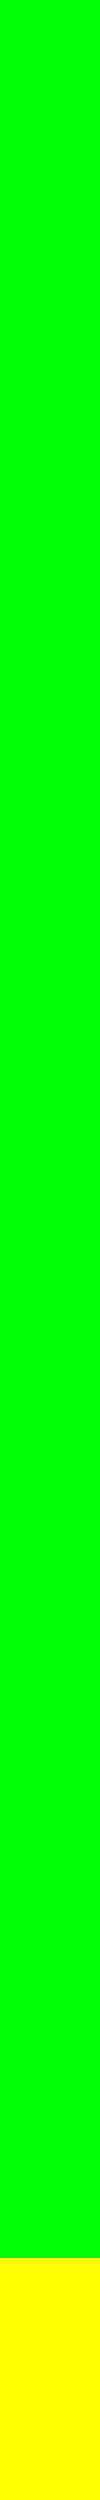
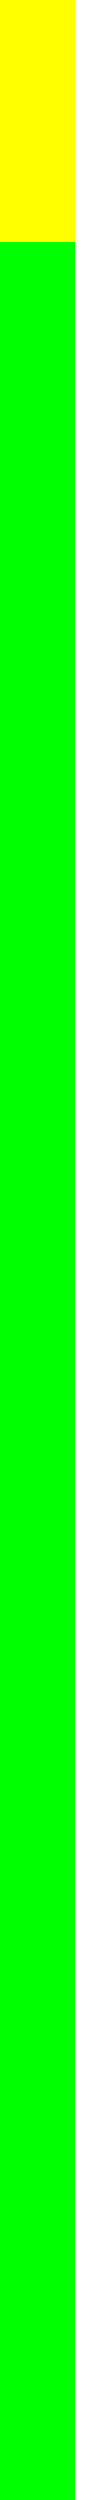
<svg xmlns="http://www.w3.org/2000/svg" version="1.1" width="4" height="100">
  <defs>
-     <linearGradient id="vumeterGrad" x1="0%" y1="0%" x2="0%" y2="100%">
+     <linearGradient id="vumeterGrad" x1="0%" y1="100%" x2="0%" y2="0%">
      <stop offset="0%" style="stop-color:rgb(0,255,0);stop-opacity:1" />
      <stop offset="90%" style="stop-color:rgb(0,255,0);stop-opacity:1" />
      <stop offset="90%" style="stop-color:rgb(255,255,0);stop-opacity:1" />
      <stop offset="100%" style="stop-color:rgb(255,255,0);stop-opacity:1" />
    </linearGradient>
  </defs>
-   <rect width="4" height="100" fill="url(#vumeterGrad)" />
+   <rect width="3" height="100" fill="url(#vumeterGrad)" />
</svg>
